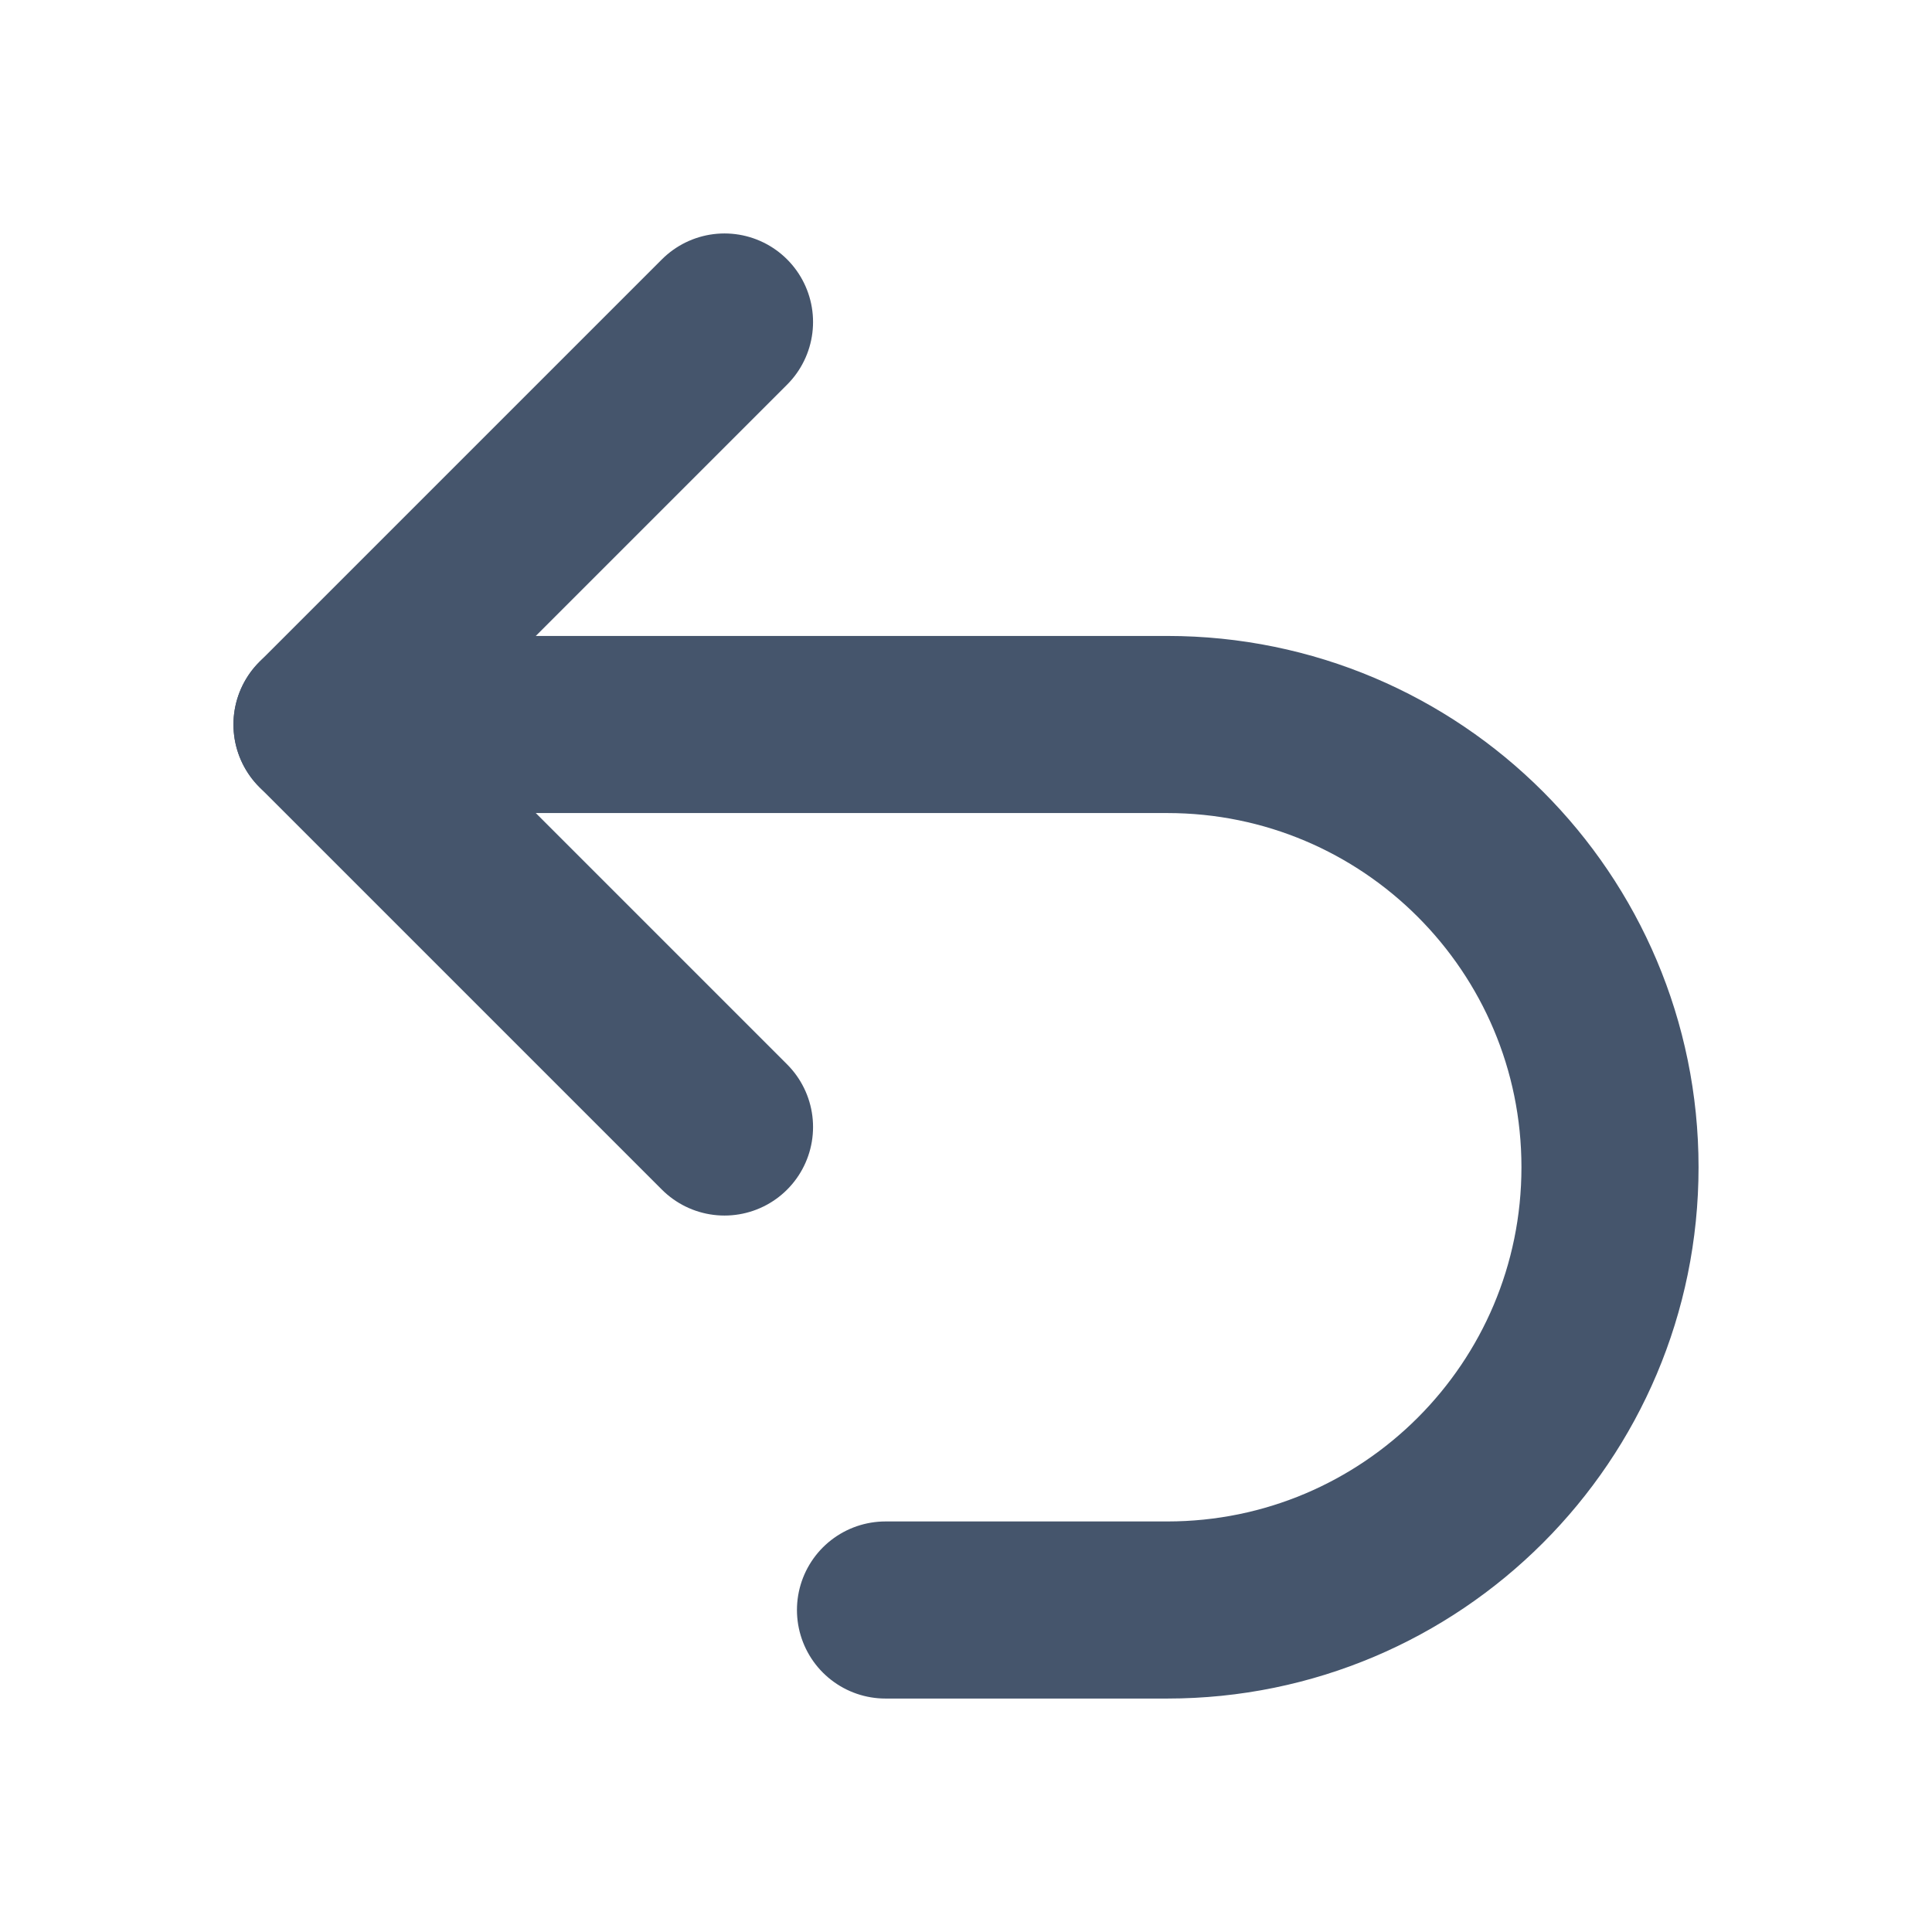
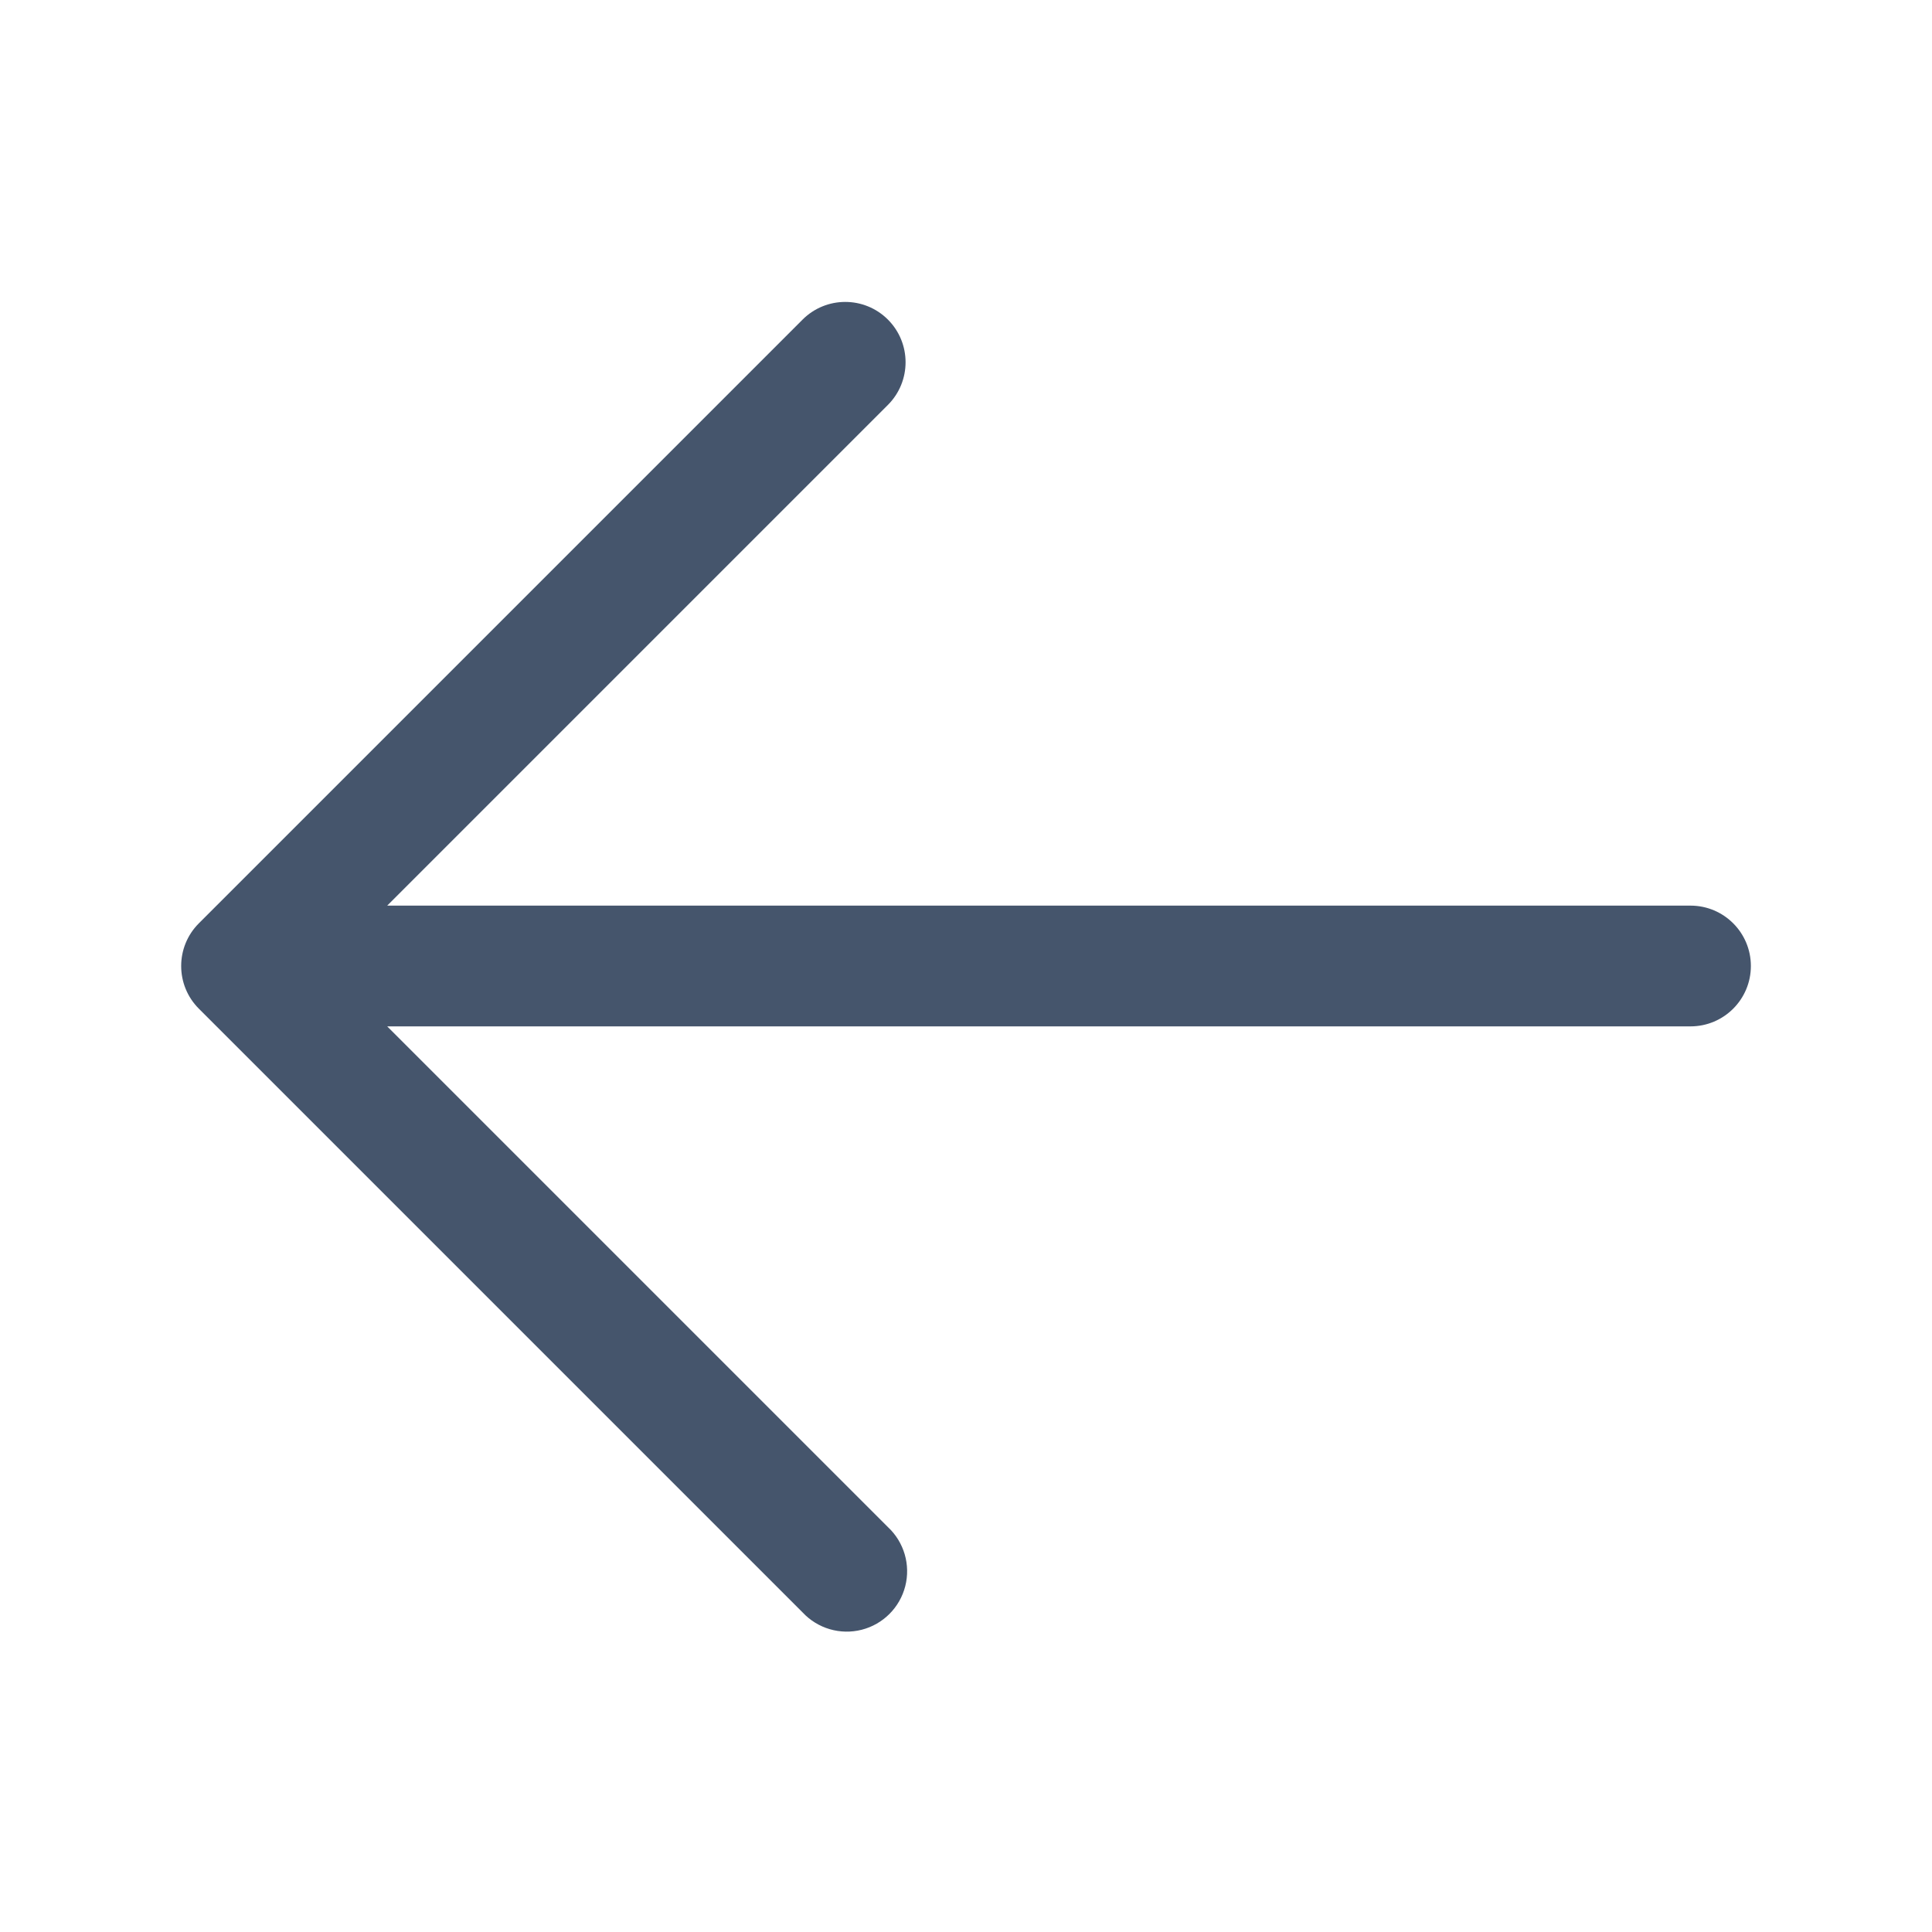
- <svg xmlns="http://www.w3.org/2000/svg" viewBox="0 0 24 24" fill="none" stroke="#45556C" stroke-width="2.2" stroke-linecap="round" stroke-linejoin="round">
-   <path d="M9 14 4 9l5-5" />
-   <path d="M4 9h10.5a5.5 5.5 0 0 1 5.5 5.5a5.5 5.5 0 0 1-5.5 5.5H11" />
+ <svg xmlns="http://www.w3.org/2000/svg" viewBox="0 0 24 24" fill="#45556C">
+   <path fill-rule="evenodd" d="M11.03 3.97a.75.75 0 0 1 0 1.06l-6.22 6.22H21a.75.75 0 0 1 0 1.5H4.81l6.22 6.22a.75.75 0 1 1-1.06 1.06l-7.5-7.5a.75.75 0 0 1 0-1.06l7.5-7.5a.75.75 0 0 1 1.06 0Z" clip-rule="evenodd" />
</svg>
